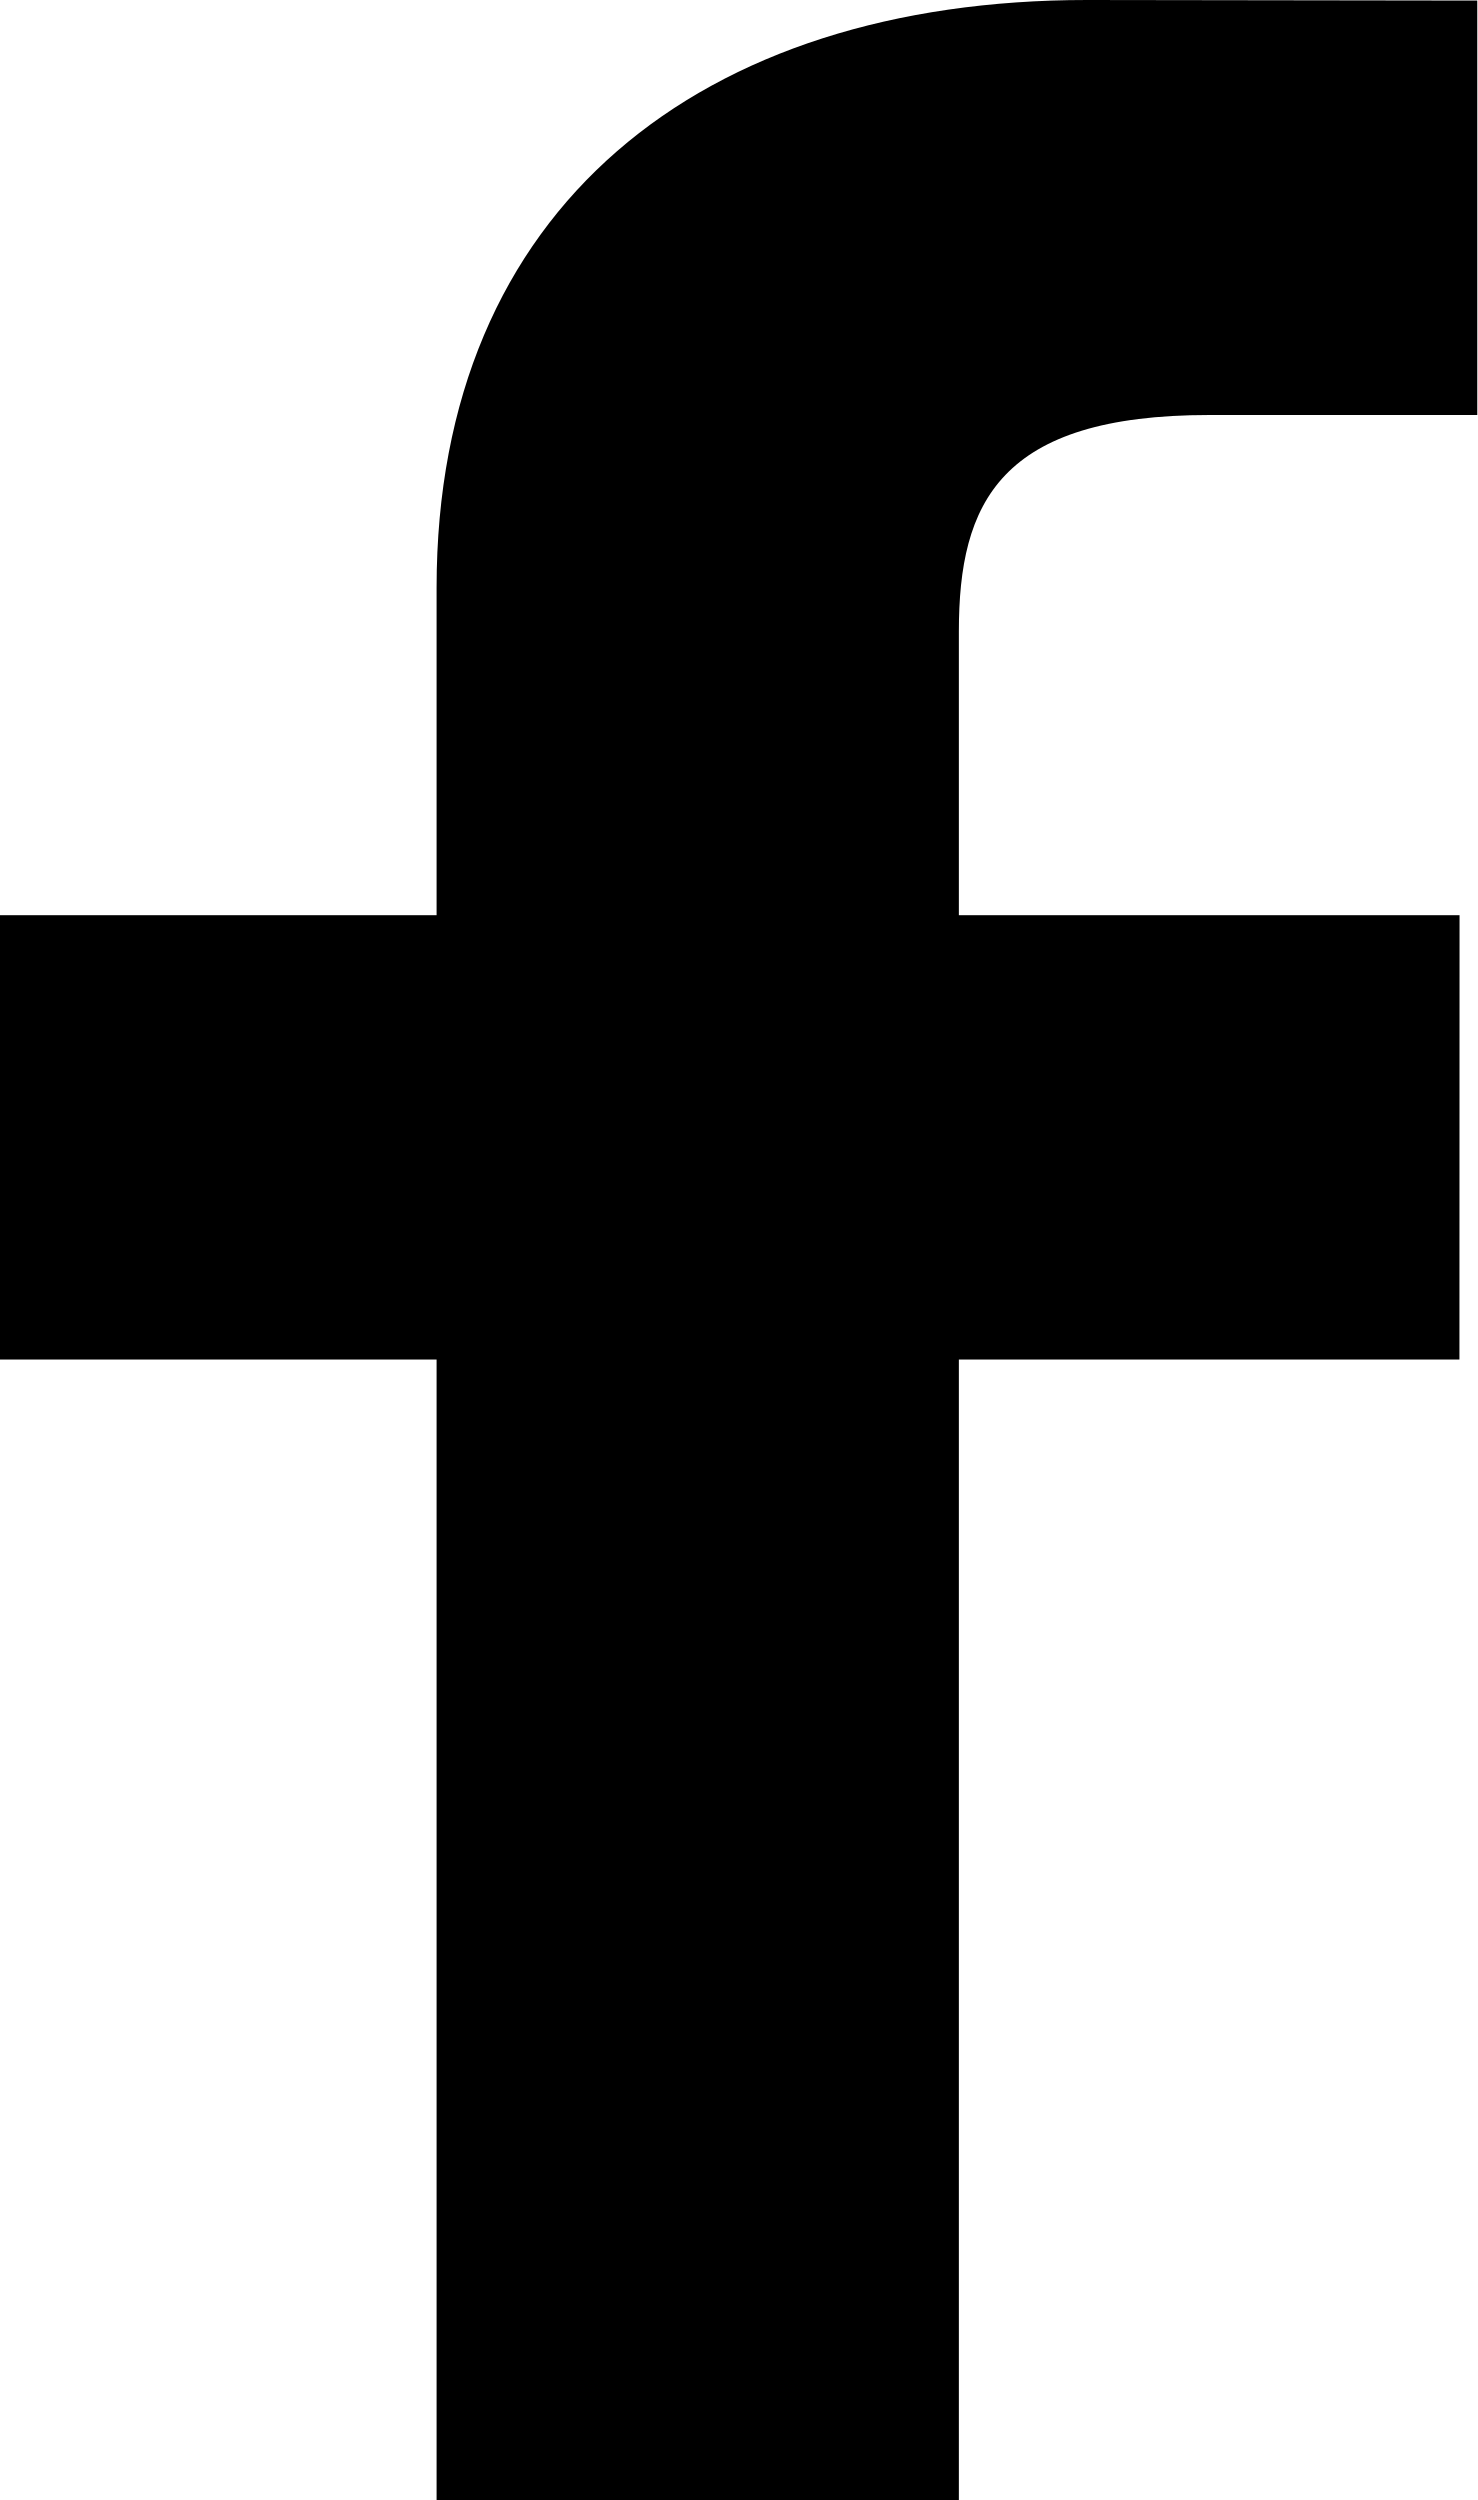
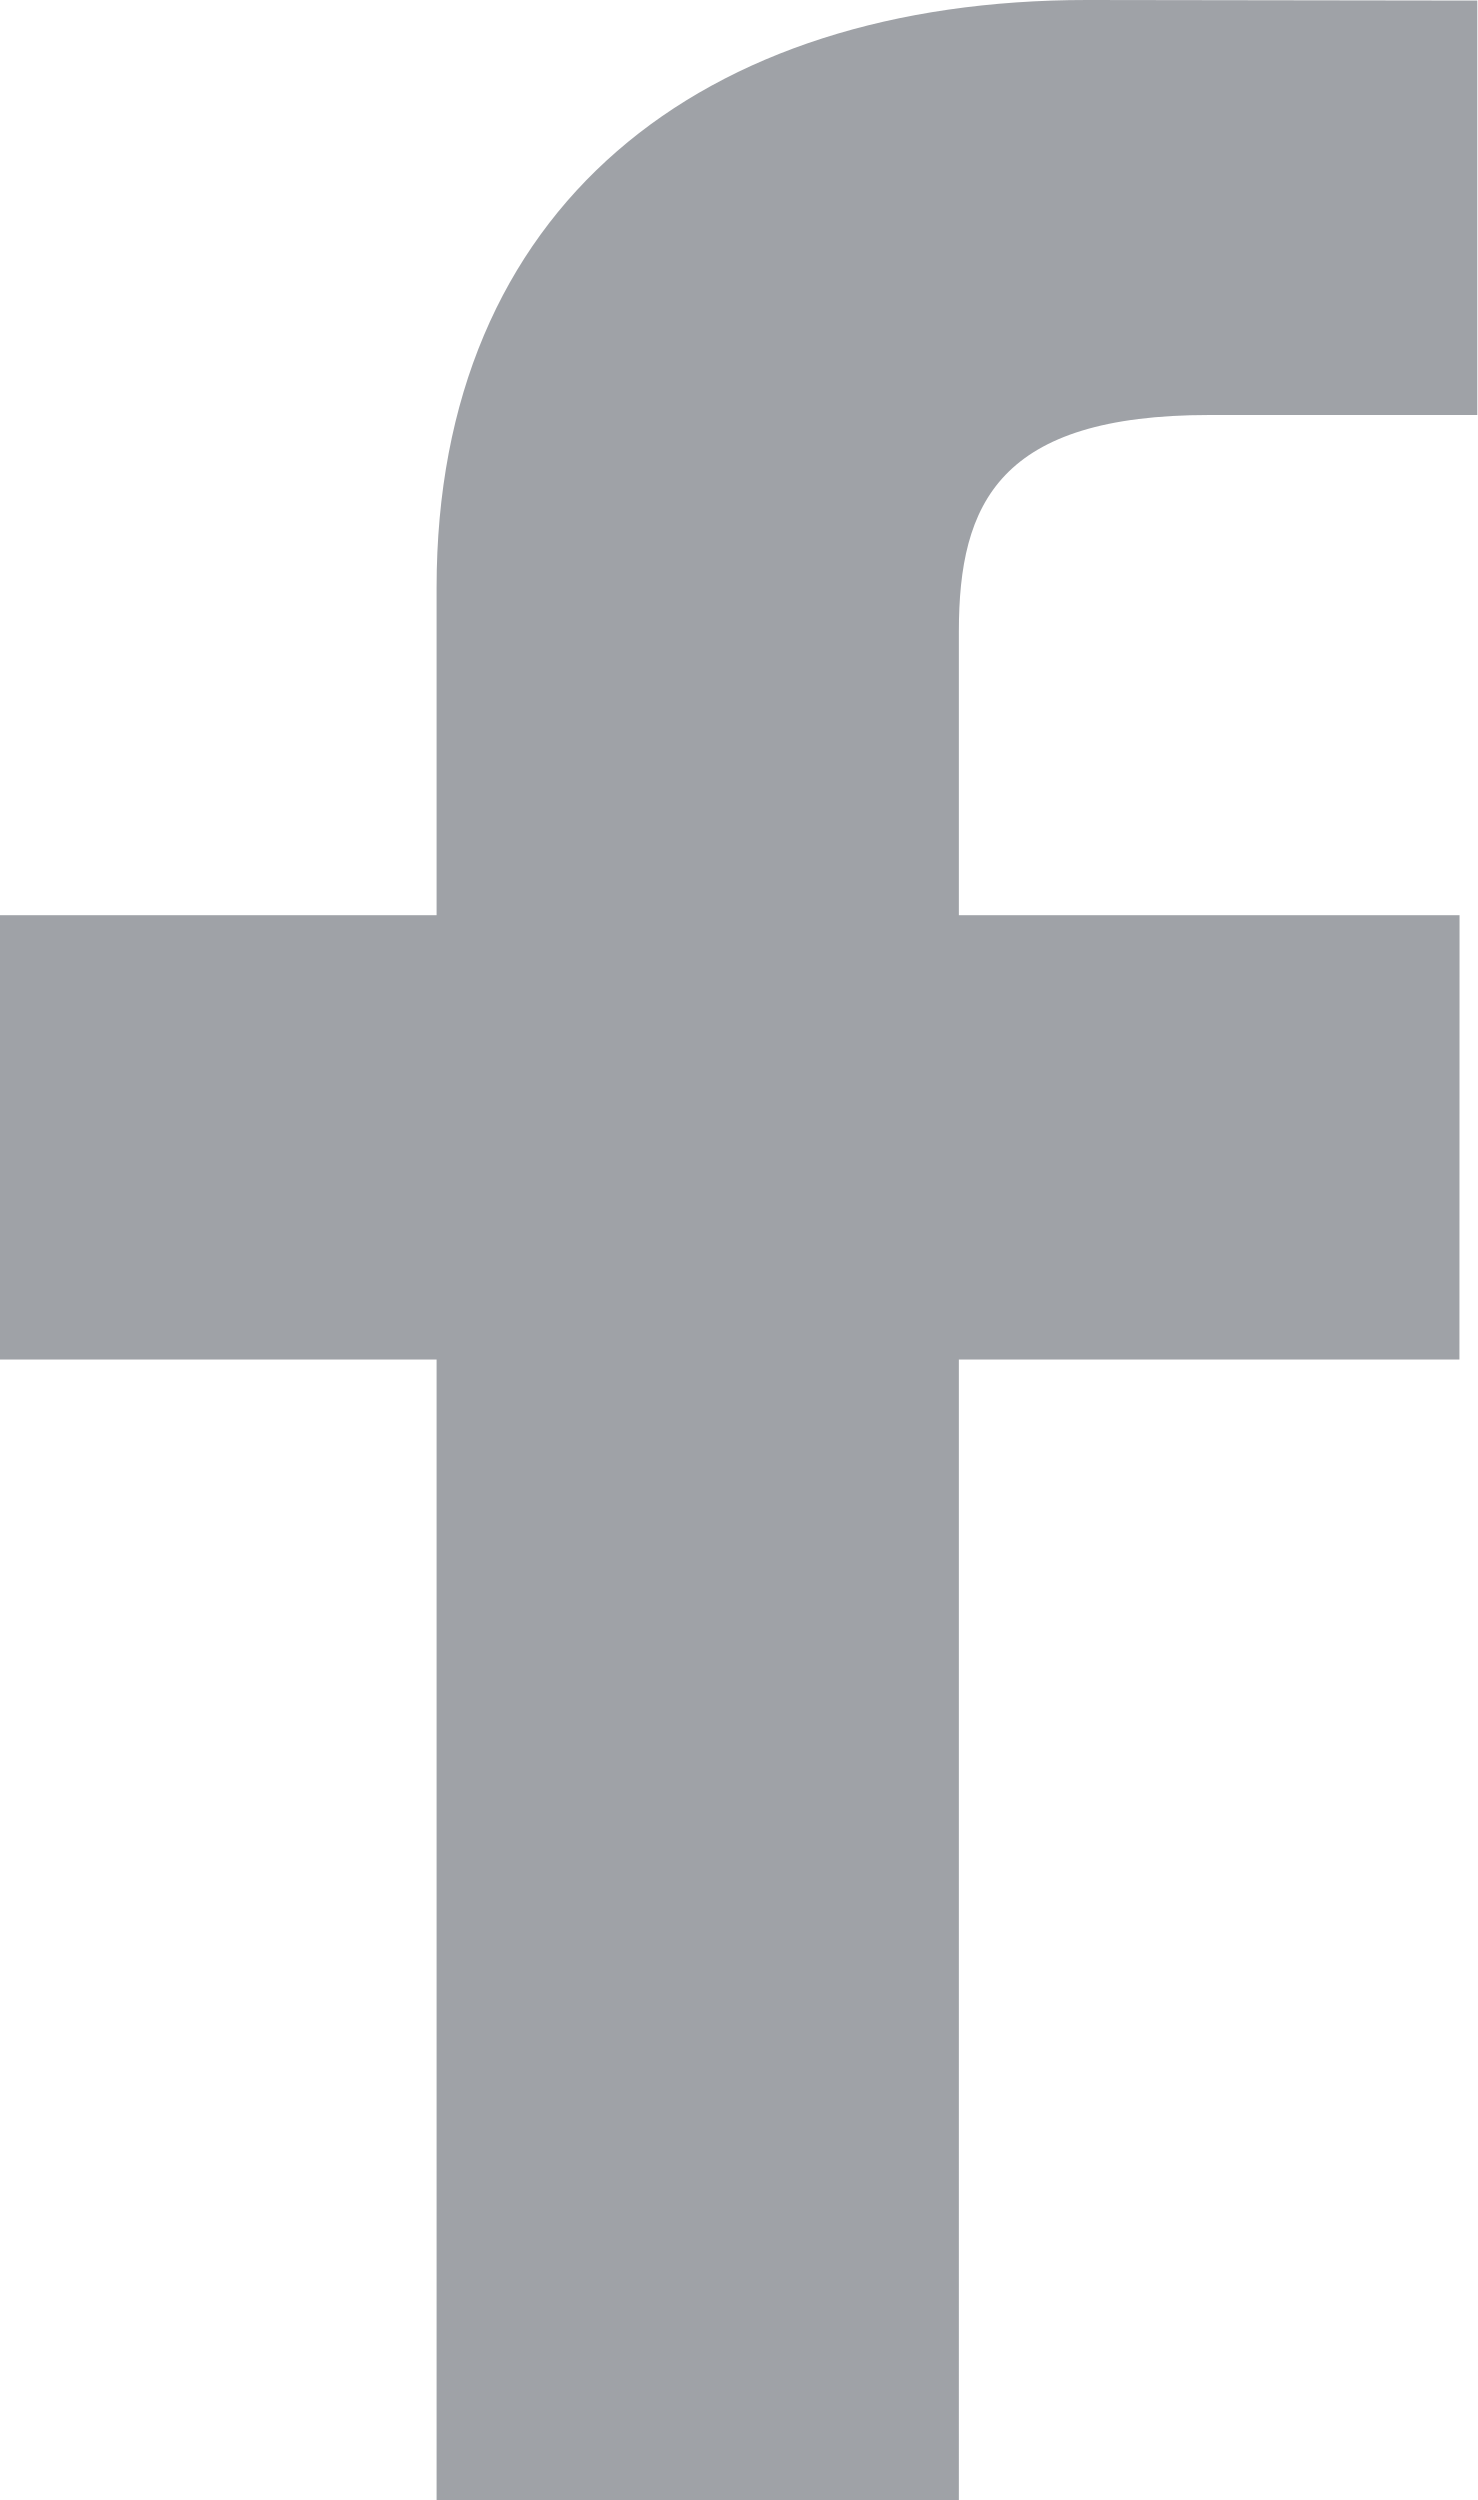
<svg xmlns="http://www.w3.org/2000/svg" width="13" height="22" fill="none">
-   <path d="M13 3.652h-2.357c-1.847 0-2.205.772-2.205 1.905v2.497h4.406l-.001 3.91H8.438V22H3.842V11.964H0v-3.91h3.842V5.17C3.842 1.823 6.17 0 9.566 0L13 .005v3.647z" fill="#000" />
+   <path d="M13 3.652h-2.357c-1.847 0-2.205.772-2.205 1.905v2.497h4.406l-.001 3.91H8.438V22H3.842V11.964H0v-3.91h3.842V5.17C3.842 1.823 6.17 0 9.566 0L13 .005v3.647z" fill="#9fa2a7" />
</svg>
